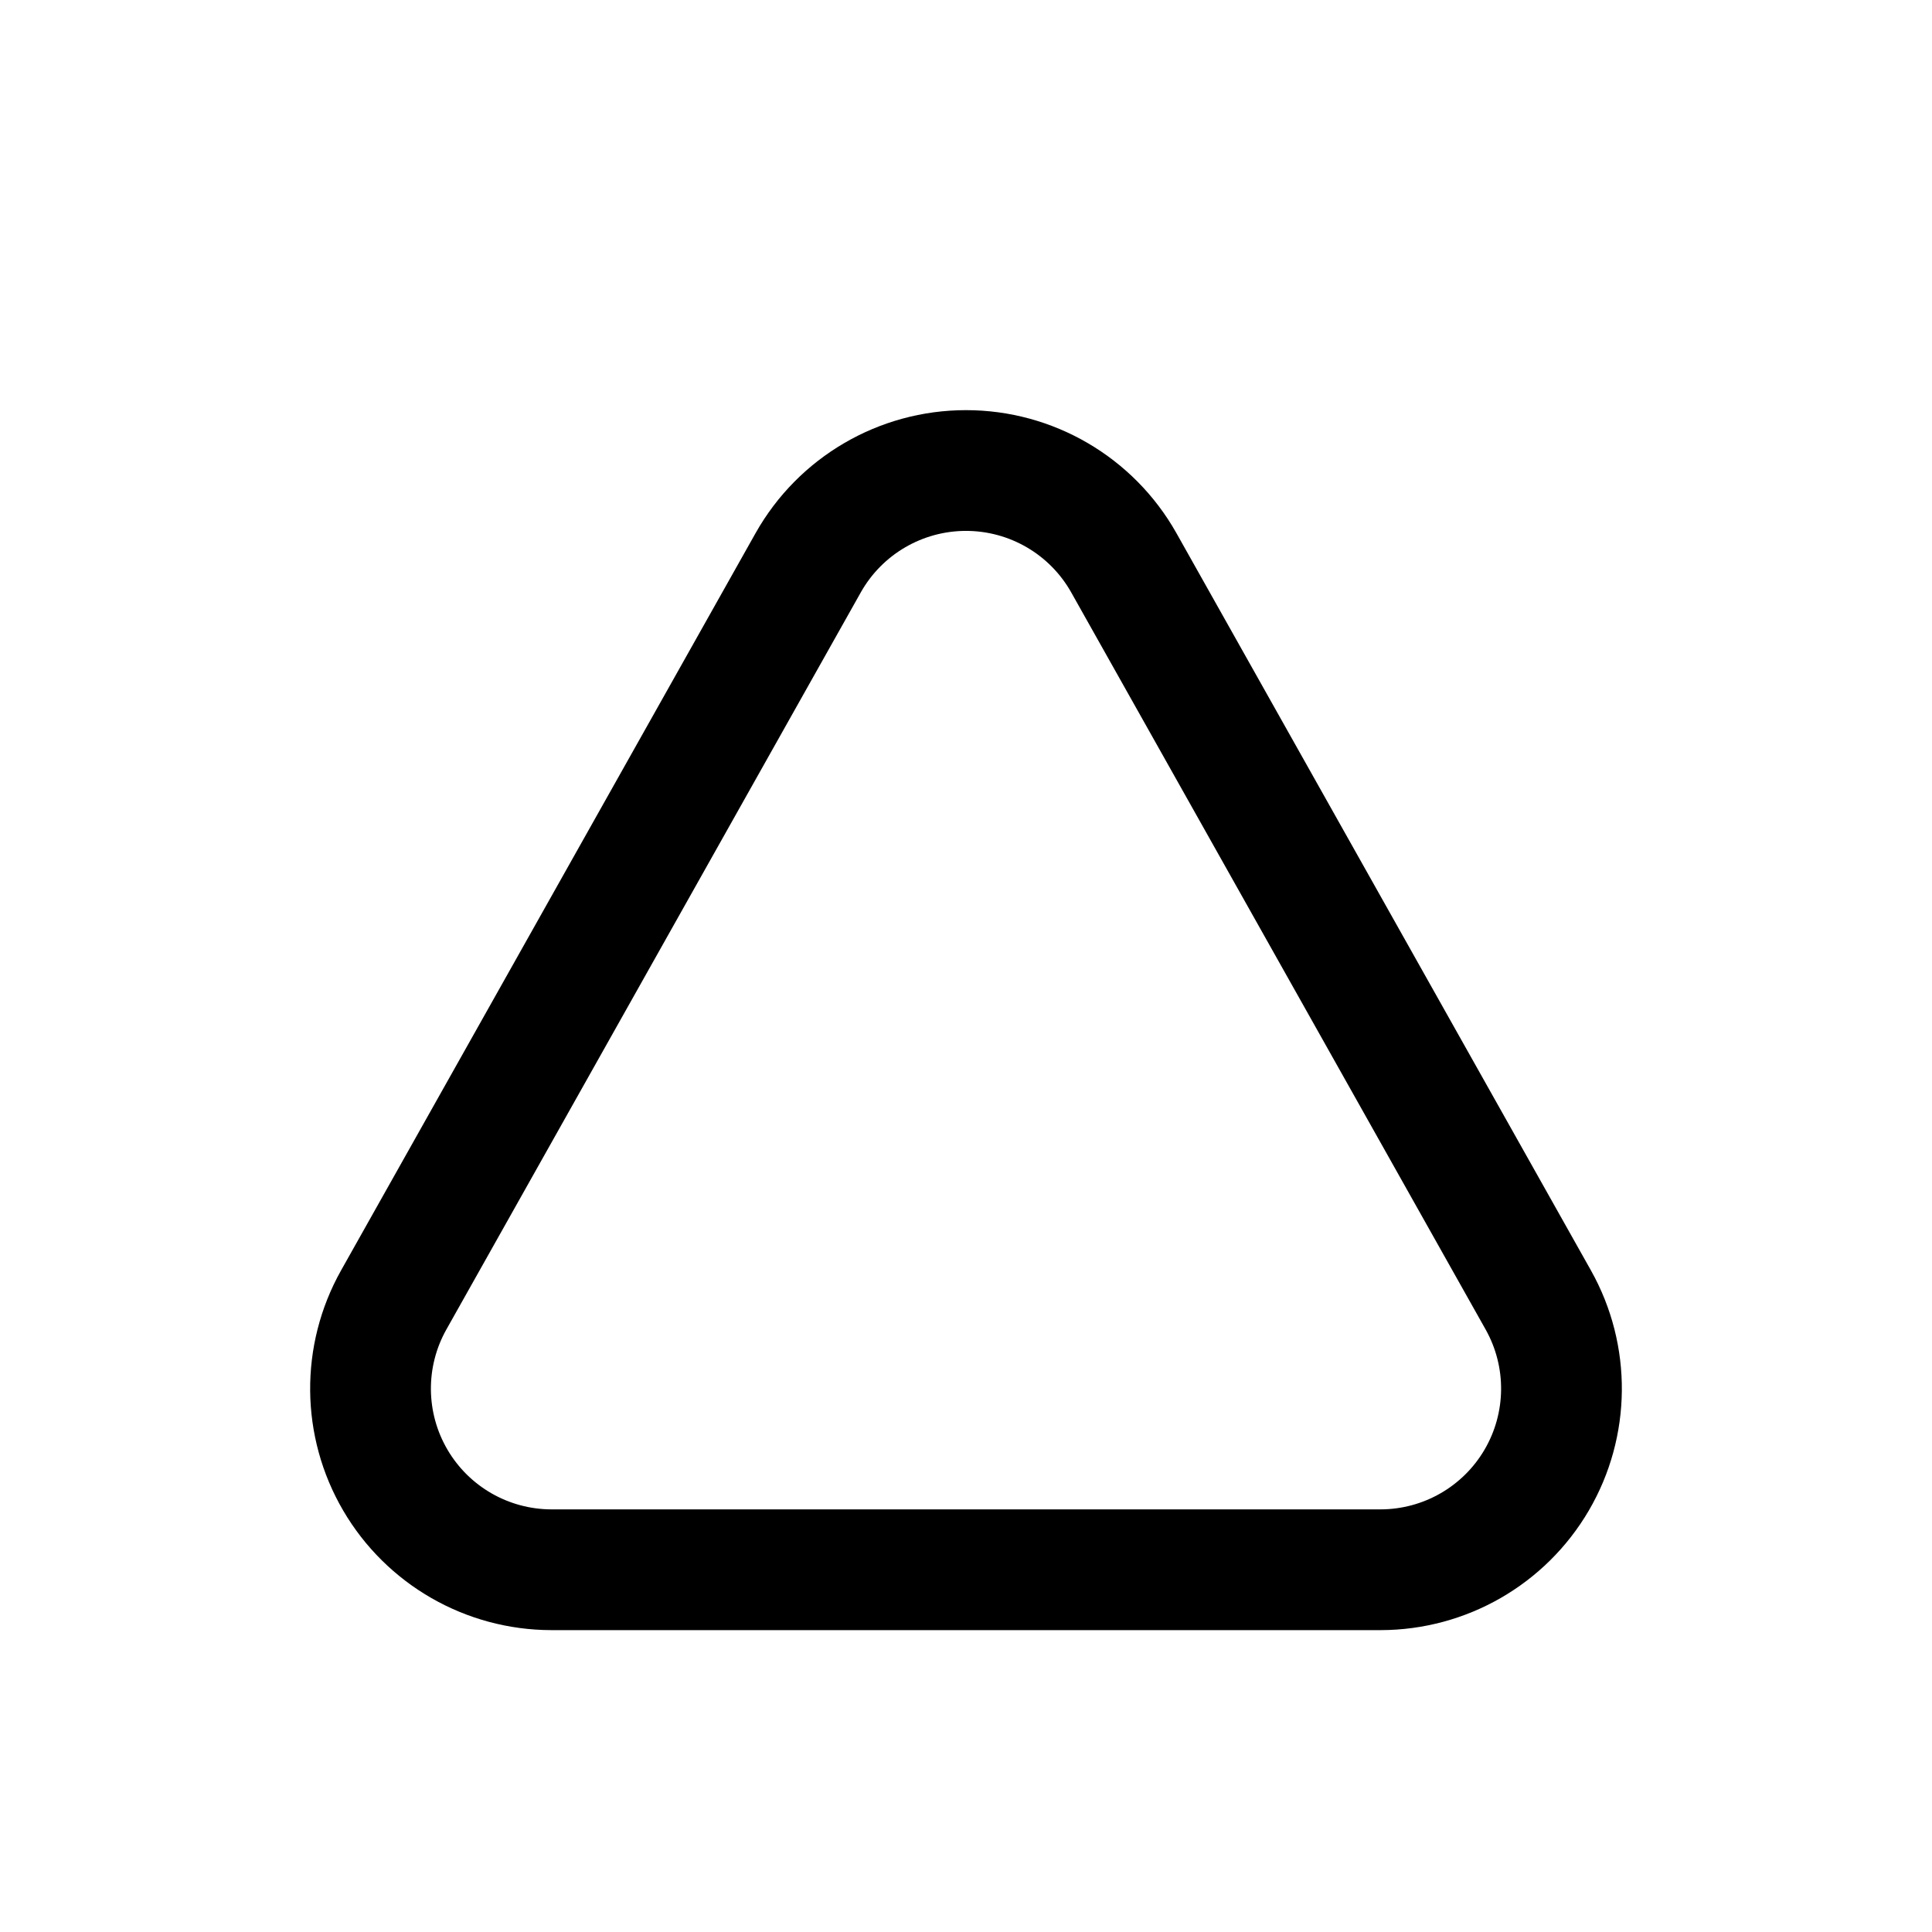
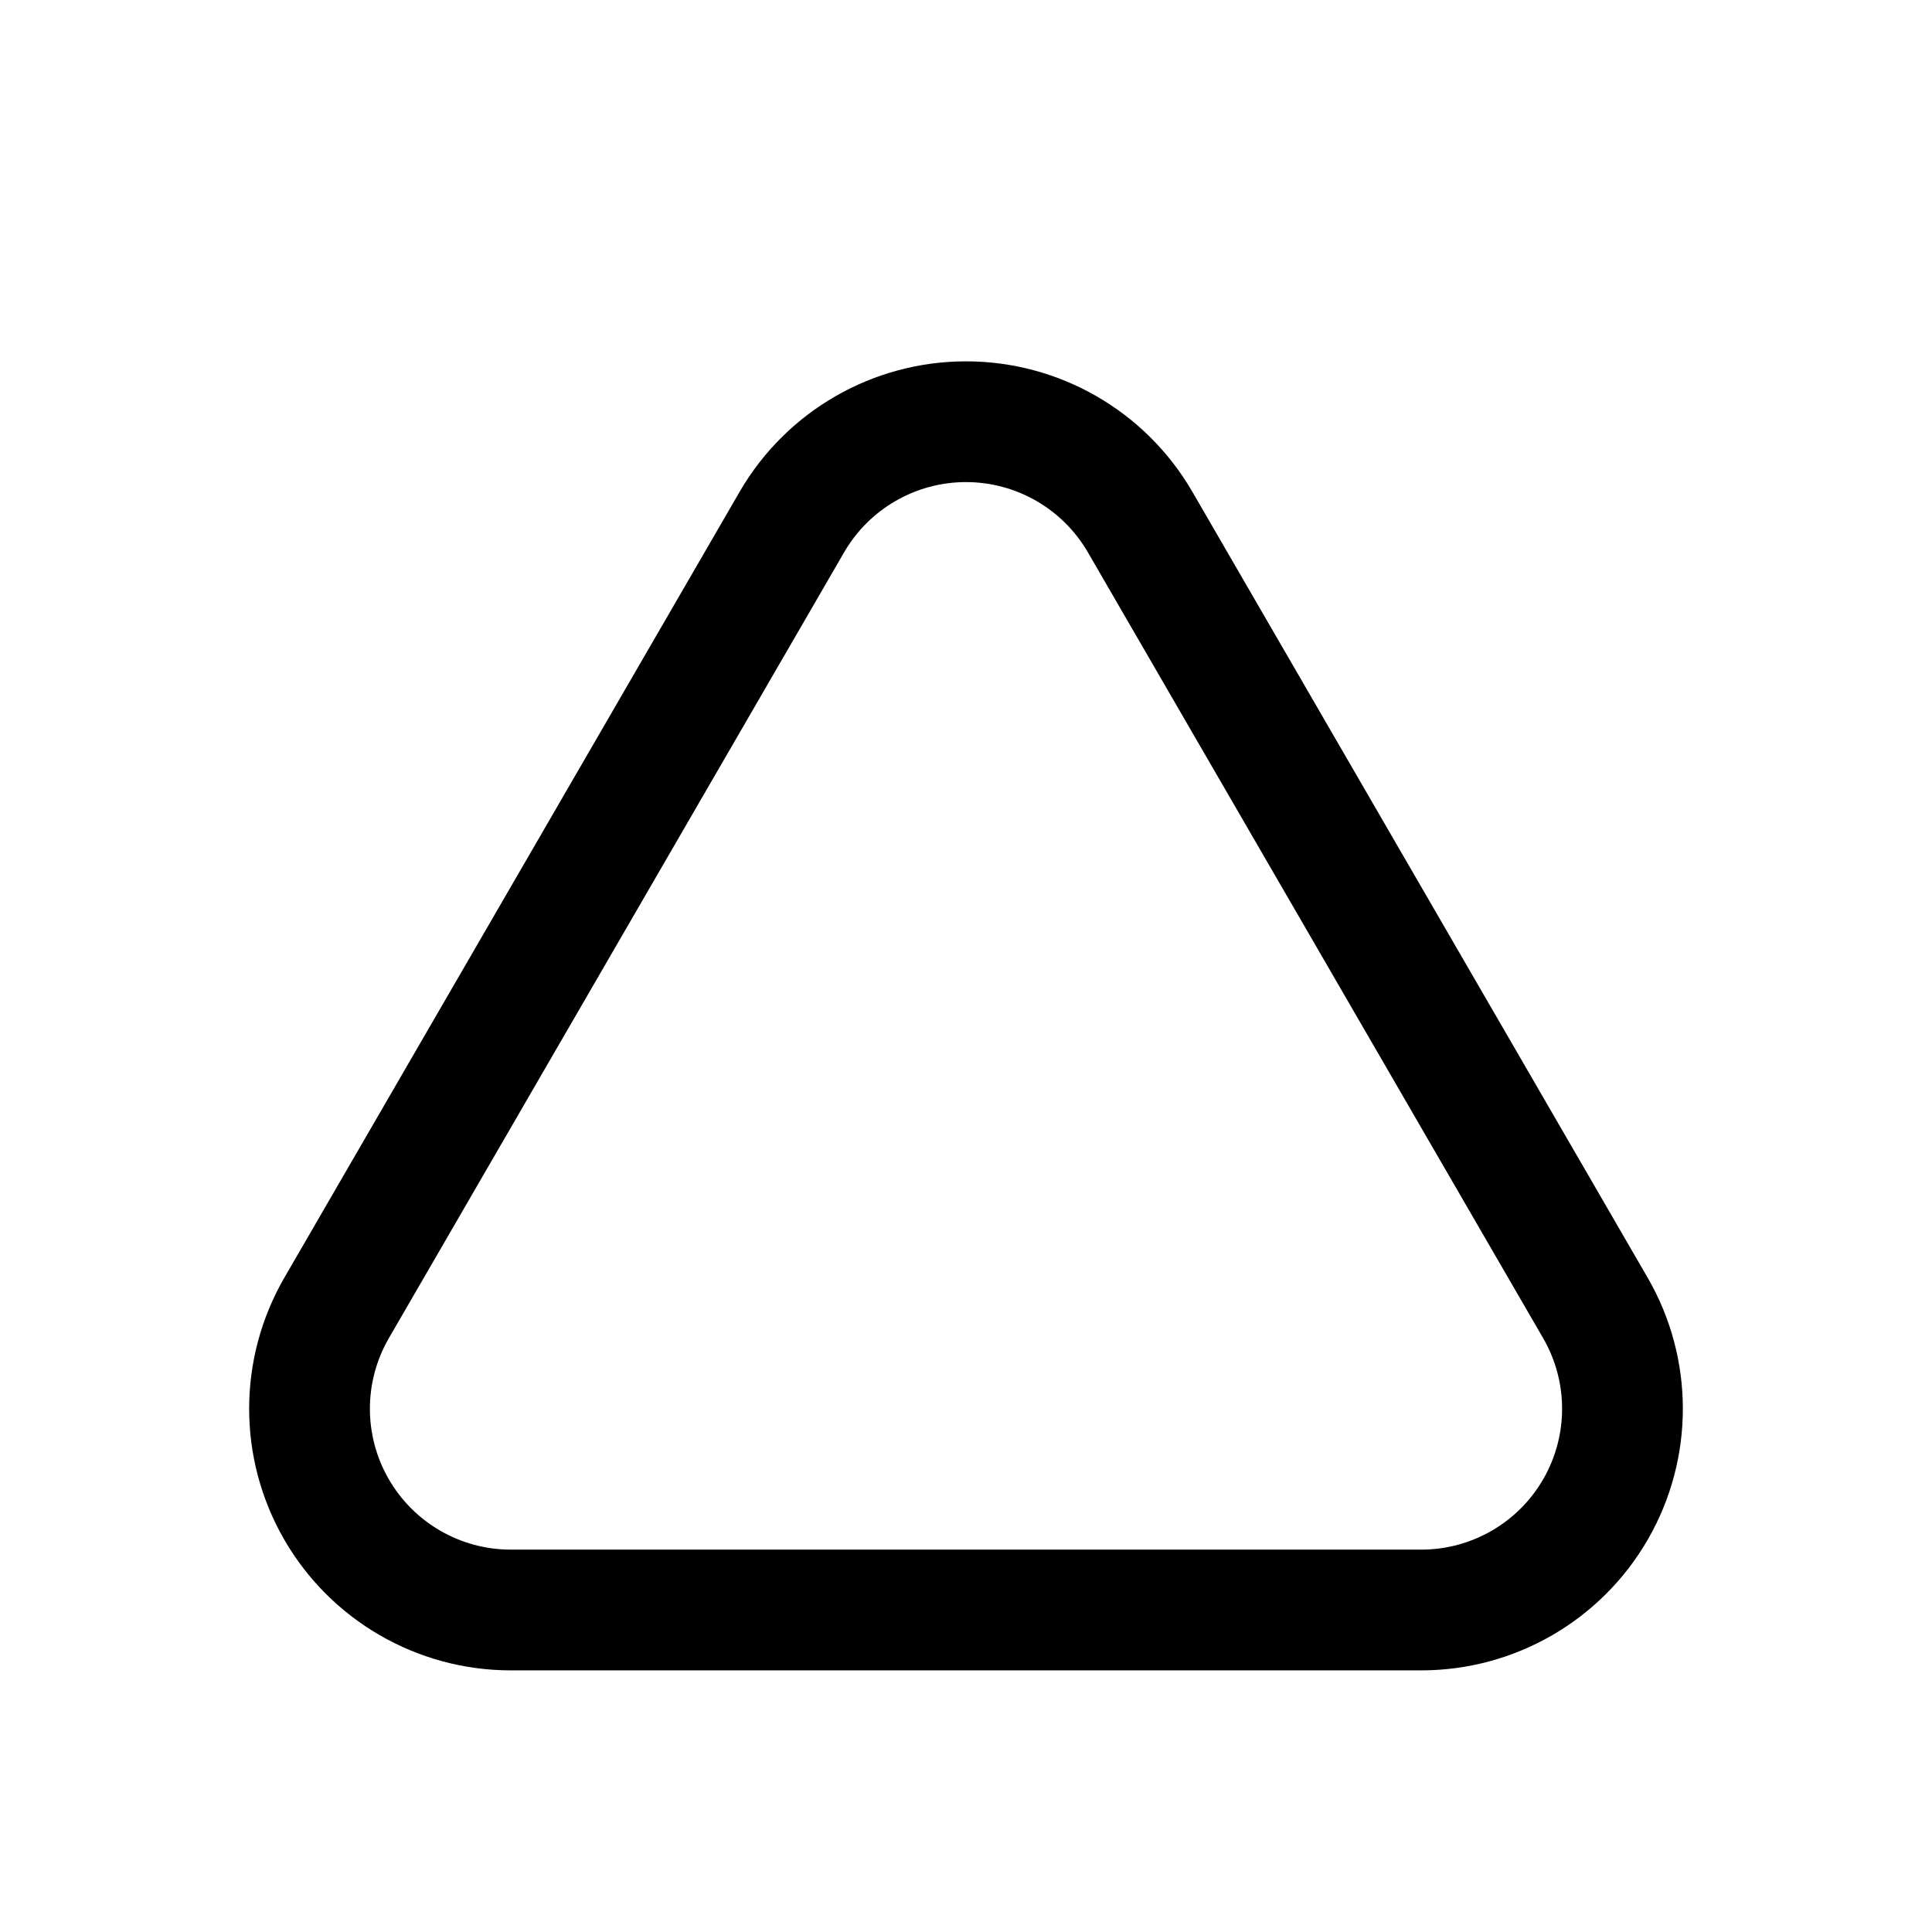
<svg xmlns="http://www.w3.org/2000/svg" viewBox="0 0 24 24" fill="none" stroke="currentColor" stroke-width="1.5" stroke-linecap="round" stroke-linejoin="round">
-   <path d="M13.96 6.99L19.11 16.15A2.25 2.25 0 0 1 17.15 19.5L6.85 19.5A2.25 2.25 0 0 1 4.89 16.15L10.04 6.99A2.25 2.25 0 0 1 13.96 6.99Z" />
+   <path d="M14.16 6.48L19.82 16.25A2.5 2.5 0 0 1 17.66 20L6.34 20A2.5 2.5 0 0 1 4.18 16.25L9.84 6.48A2.5 2.5 0 0 1 14.16 6.48Z" />
</svg>
